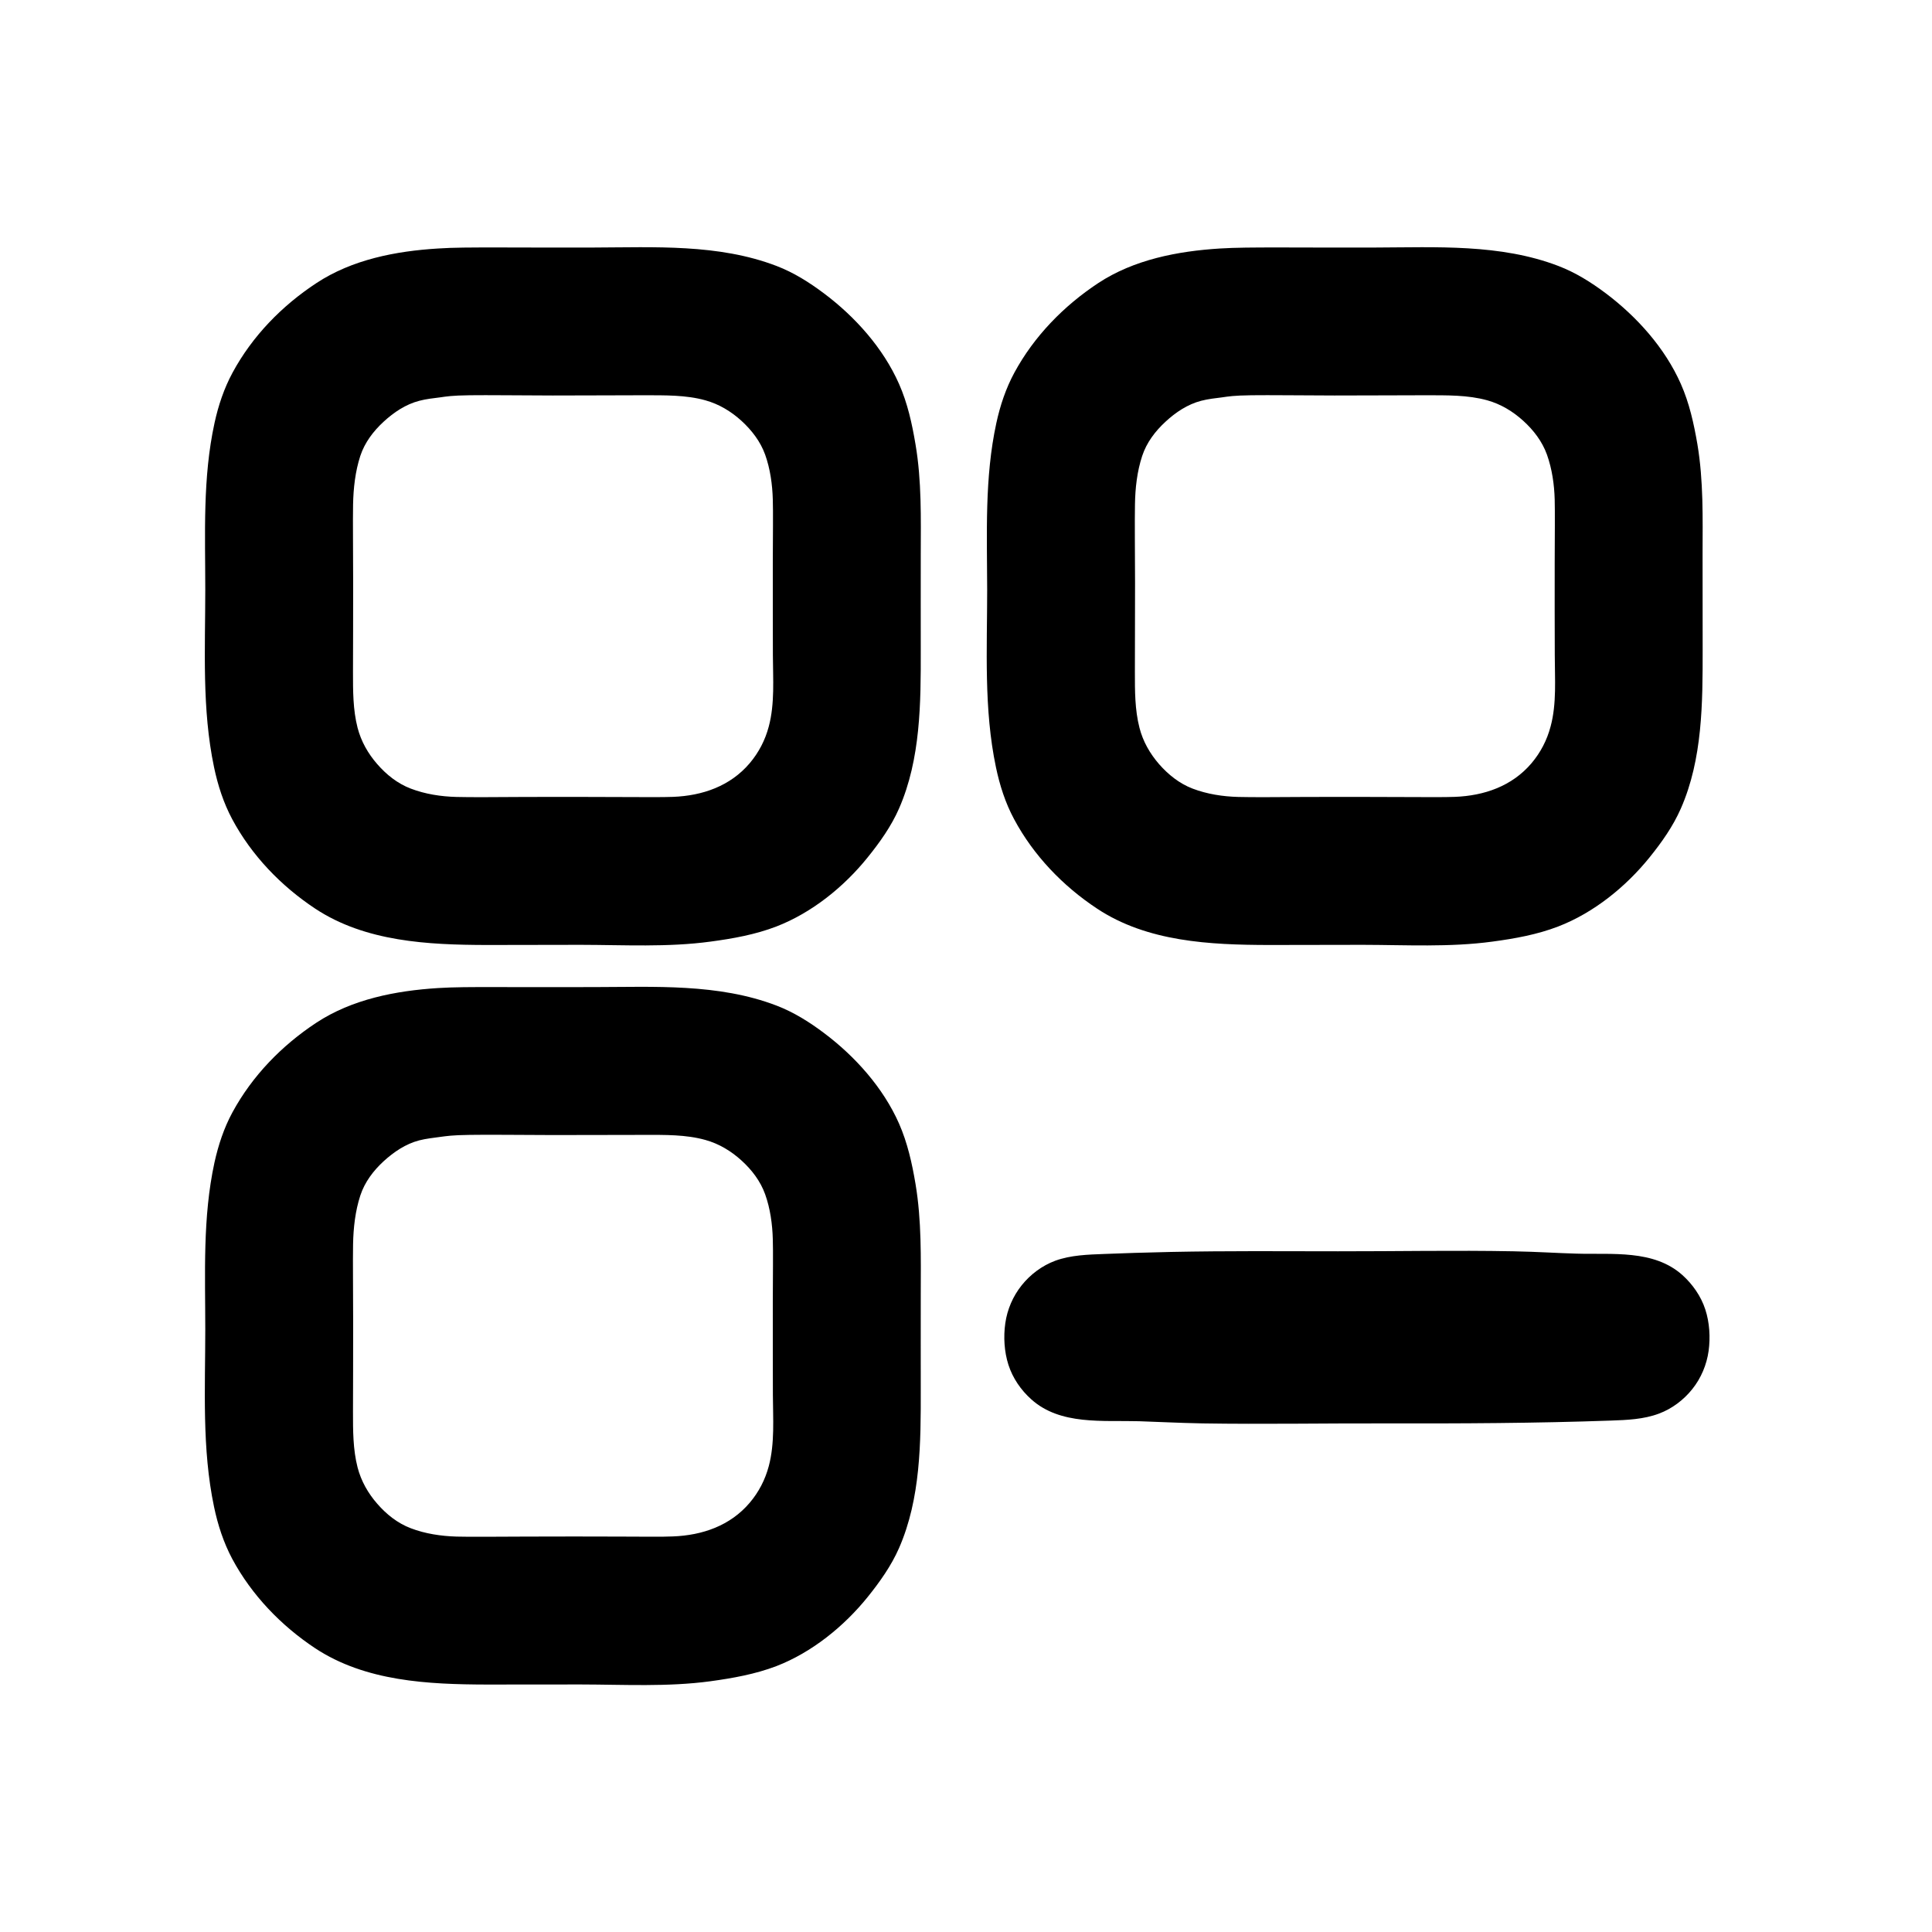
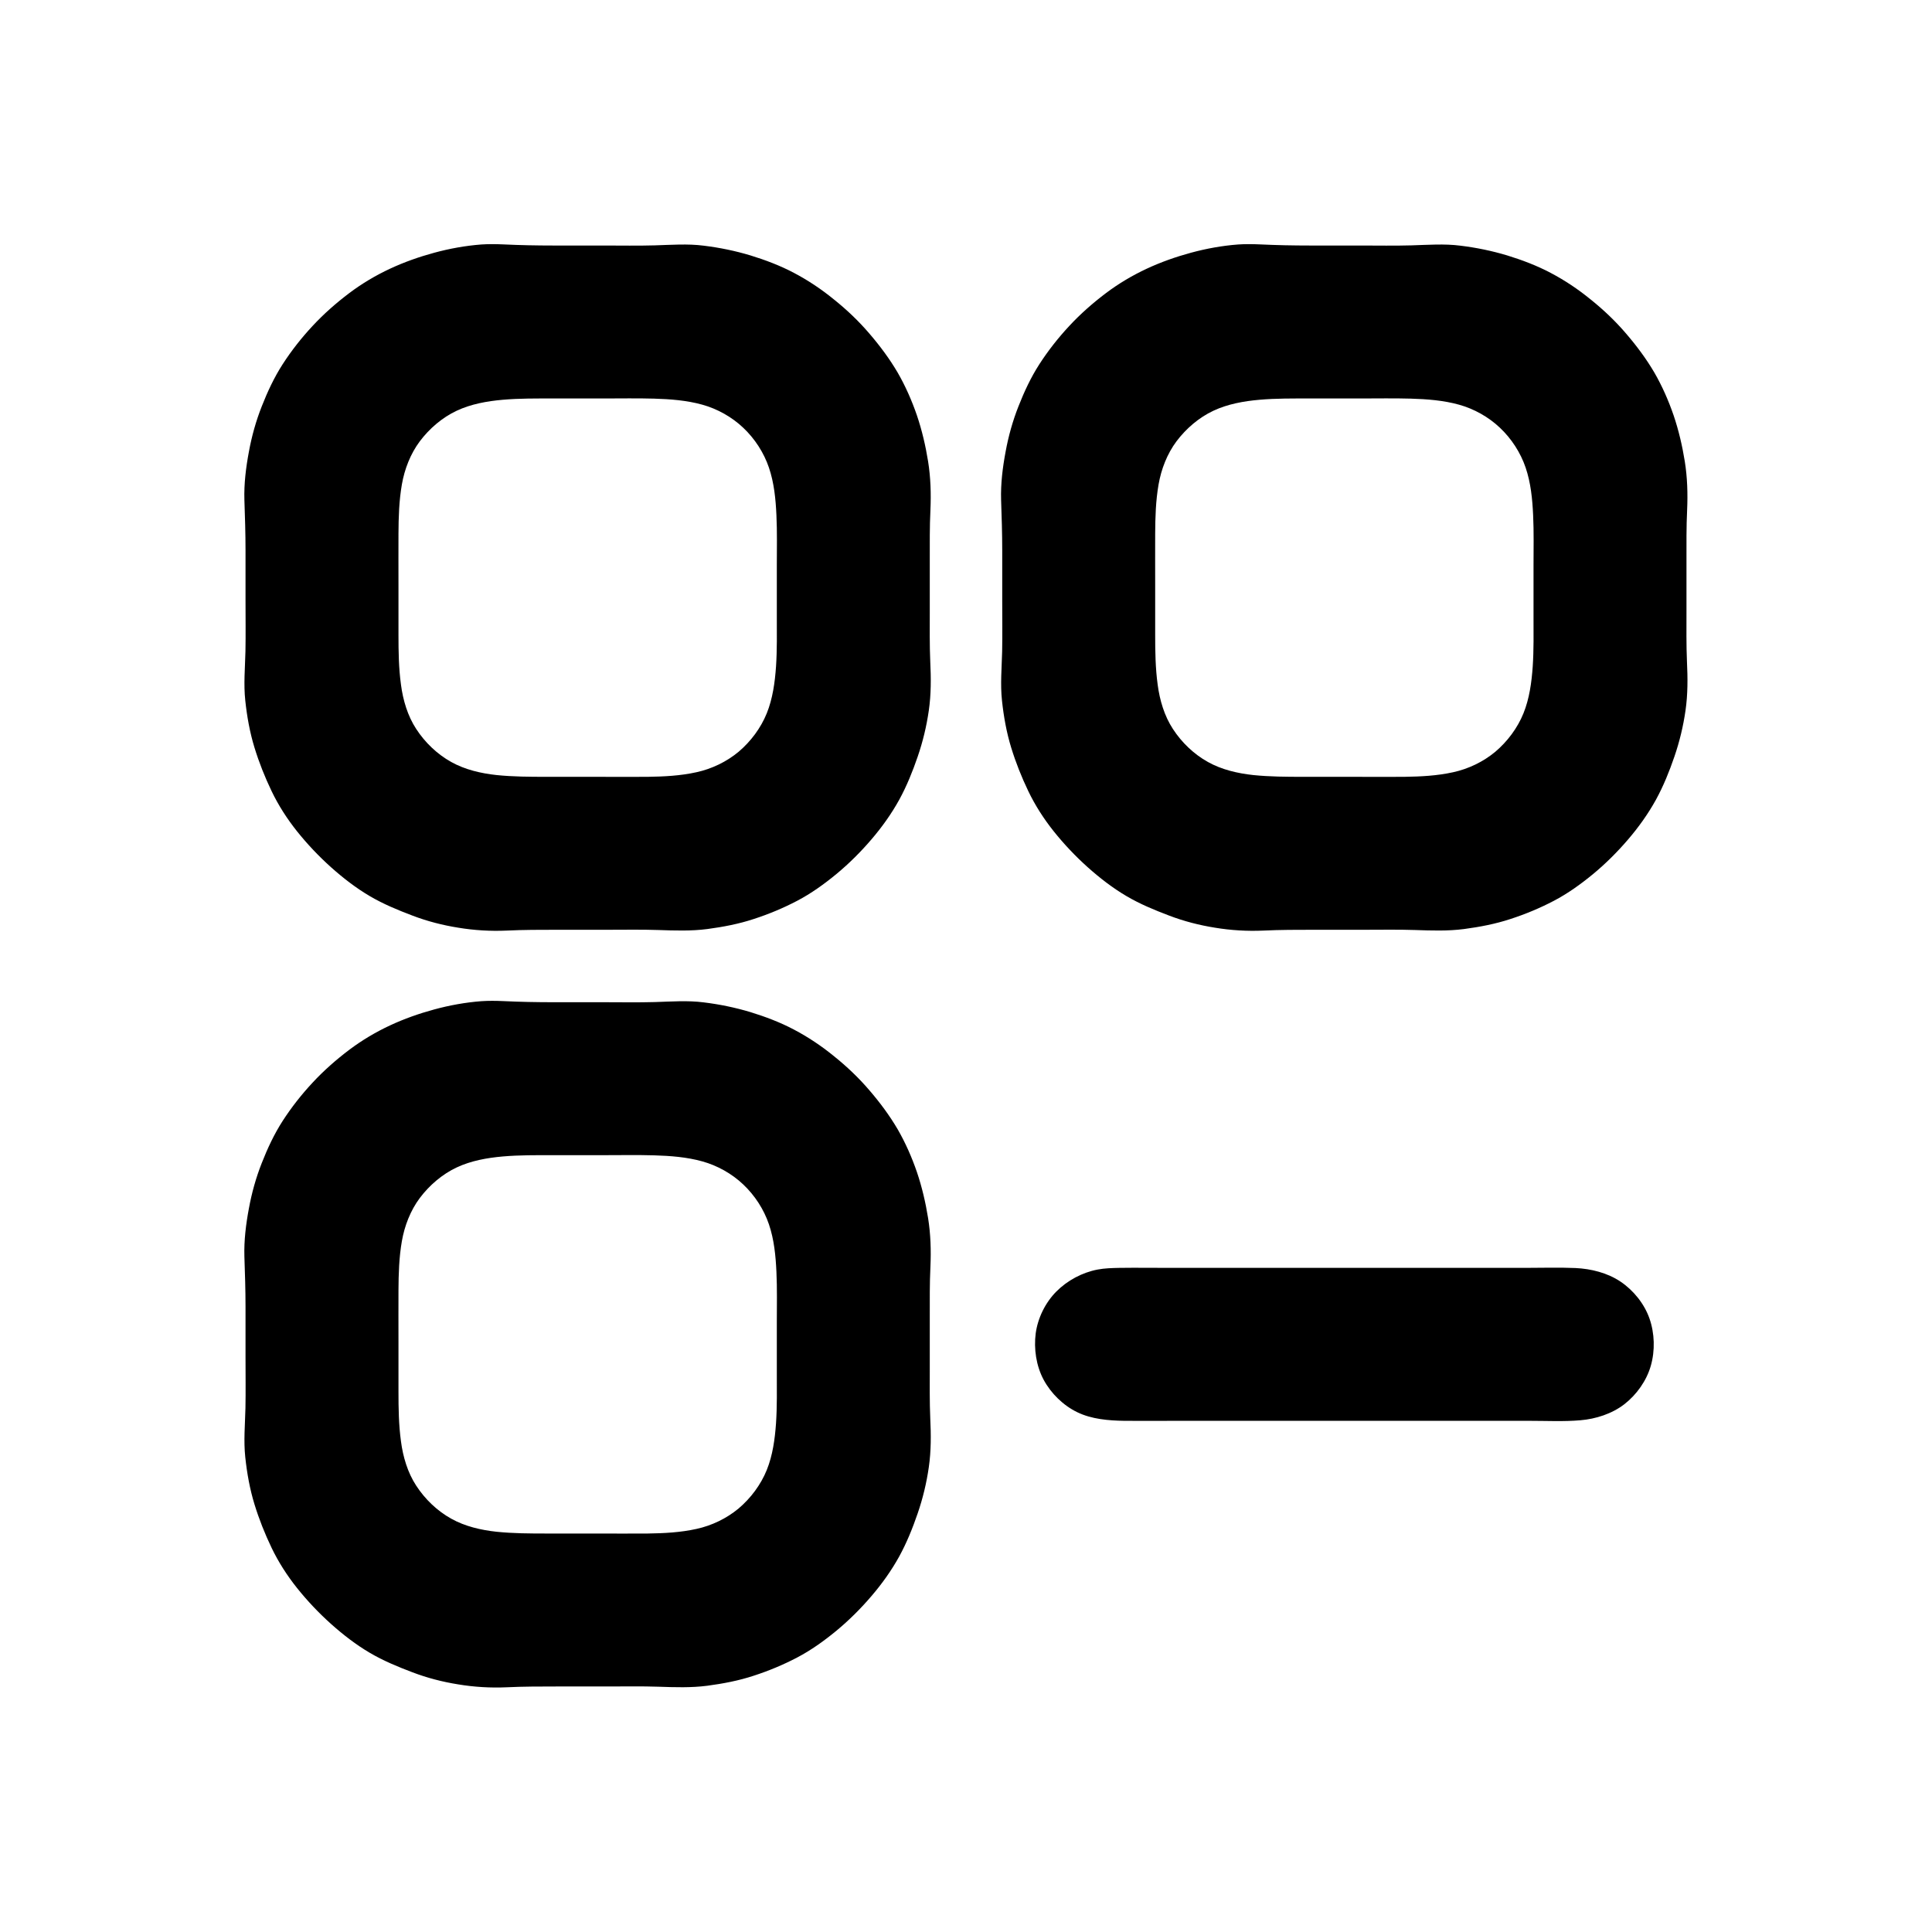
<svg xmlns="http://www.w3.org/2000/svg" width="24" height="24" viewBox="0 0 24 24" fill="none">
-   <path fill="currentColor" fill-rule="evenodd" d="M14.548 15.552C14.244 15.558 13.923 15.569 13.723 15.577C13.517 15.585 13.303 15.590 13.107 15.662C12.944 15.723 12.799 15.832 12.692 15.966C12.583 16.102 12.512 16.267 12.488 16.439C12.464 16.607 12.475 16.792 12.527 16.954C12.580 17.119 12.682 17.268 12.811 17.383C13.172 17.708 13.703 17.642 14.150 17.655C14.383 17.662 14.622 17.676 14.940 17.682C15.696 17.694 16.453 17.680 17.209 17.682C18.143 17.684 19.076 17.680 20.009 17.647C20.211 17.640 20.418 17.632 20.609 17.560C20.770 17.500 20.916 17.390 21.023 17.255C21.131 17.120 21.201 16.954 21.225 16.782C21.248 16.614 21.237 16.429 21.184 16.267C21.131 16.103 21.026 15.953 20.899 15.839C20.541 15.519 20.023 15.587 19.581 15.573C19.351 15.567 19.110 15.550 18.802 15.544C18.075 15.530 17.347 15.545 16.621 15.544C15.930 15.543 15.239 15.538 14.548 15.552ZM5.469 14.123C5.548 14.113 5.609 14.101 5.834 14.098C6.059 14.094 6.447 14.099 6.865 14.100C7.283 14.101 7.731 14.097 8.008 14.098C8.258 14.098 8.520 14.093 8.763 14.161C8.932 14.208 9.081 14.298 9.210 14.415C9.338 14.531 9.446 14.671 9.505 14.836C9.568 15.012 9.595 15.207 9.600 15.394C9.605 15.556 9.601 15.812 9.600 16.176C9.599 16.540 9.601 17.011 9.601 17.328C9.602 17.618 9.626 17.929 9.550 18.213C9.505 18.382 9.426 18.535 9.313 18.668C9.071 18.953 8.726 19.072 8.360 19.086C8.223 19.092 8.025 19.089 7.697 19.088C7.370 19.087 6.912 19.086 6.532 19.088C6.153 19.089 5.852 19.093 5.670 19.088C5.478 19.082 5.282 19.053 5.102 18.984C4.939 18.922 4.800 18.811 4.687 18.681C4.572 18.550 4.486 18.398 4.442 18.229C4.384 18.003 4.385 17.768 4.385 17.537C4.385 17.276 4.388 16.832 4.387 16.430C4.387 16.027 4.382 15.666 4.386 15.454C4.390 15.252 4.413 15.044 4.476 14.851C4.531 14.684 4.637 14.544 4.765 14.426C4.892 14.310 5.039 14.210 5.208 14.166C5.294 14.144 5.390 14.134 5.469 14.123ZM5.441 12.274C4.917 12.307 4.374 12.412 3.929 12.705C3.501 12.987 3.134 13.364 2.888 13.817C2.782 14.012 2.712 14.225 2.664 14.442C2.516 15.125 2.550 15.822 2.550 16.516C2.550 17.250 2.507 17.995 2.659 18.719C2.706 18.943 2.777 19.162 2.885 19.365C3.126 19.814 3.491 20.194 3.915 20.475C4.541 20.888 5.319 20.924 6.046 20.926C6.355 20.927 6.805 20.924 7.216 20.925C7.750 20.926 8.295 20.957 8.826 20.885C9.103 20.847 9.383 20.797 9.645 20.697C10.085 20.527 10.485 20.203 10.779 19.838C10.930 19.650 11.071 19.452 11.168 19.231C11.438 18.615 11.439 17.917 11.438 17.258C11.438 16.919 11.437 16.446 11.438 16.080C11.439 15.621 11.449 15.162 11.373 14.708C11.330 14.451 11.273 14.196 11.168 13.957C10.971 13.511 10.621 13.121 10.234 12.831C10.052 12.694 9.860 12.574 9.647 12.492C8.924 12.215 8.129 12.261 7.370 12.262C6.979 12.263 6.522 12.262 6.186 12.262C5.850 12.261 5.634 12.262 5.441 12.274ZM15.182 4.936C15.260 4.925 15.321 4.913 15.546 4.910C15.771 4.907 16.160 4.912 16.578 4.913C16.996 4.913 17.443 4.910 17.720 4.910C17.971 4.911 18.232 4.905 18.476 4.973C18.644 5.020 18.793 5.110 18.922 5.227C19.051 5.344 19.158 5.484 19.217 5.648C19.280 5.825 19.308 6.019 19.313 6.206C19.317 6.368 19.314 6.624 19.313 6.988C19.312 7.352 19.313 7.824 19.314 8.140C19.314 8.431 19.339 8.741 19.262 9.025C19.217 9.195 19.138 9.347 19.025 9.481C18.783 9.766 18.438 9.885 18.072 9.899C17.935 9.904 17.738 9.902 17.410 9.901C17.082 9.899 16.624 9.899 16.245 9.900C15.865 9.902 15.564 9.905 15.383 9.900C15.191 9.895 14.995 9.865 14.814 9.796C14.652 9.734 14.513 9.623 14.399 9.493C14.285 9.362 14.198 9.210 14.155 9.041C14.097 8.816 14.098 8.580 14.098 8.349C14.097 8.089 14.101 7.645 14.100 7.242C14.099 6.839 14.095 6.478 14.099 6.267C14.102 6.065 14.125 5.856 14.189 5.663C14.244 5.497 14.350 5.357 14.478 5.239C14.604 5.122 14.752 5.023 14.920 4.979C15.007 4.956 15.103 4.946 15.182 4.936ZM5.469 4.936C5.548 4.925 5.609 4.913 5.834 4.910C6.059 4.907 6.447 4.912 6.865 4.913C7.283 4.913 7.731 4.910 8.008 4.910C8.258 4.911 8.520 4.905 8.763 4.973C8.932 5.020 9.081 5.110 9.210 5.227C9.338 5.344 9.446 5.484 9.505 5.648C9.568 5.825 9.595 6.019 9.600 6.206C9.605 6.368 9.601 6.624 9.600 6.988C9.599 7.352 9.601 7.824 9.601 8.140C9.602 8.431 9.626 8.741 9.550 9.025C9.505 9.195 9.426 9.347 9.313 9.481C9.071 9.766 8.726 9.885 8.360 9.899C8.223 9.904 8.025 9.902 7.697 9.901C7.370 9.899 6.912 9.899 6.532 9.900C6.153 9.902 5.852 9.905 5.670 9.900C5.478 9.895 5.282 9.865 5.102 9.796C4.939 9.734 4.800 9.623 4.687 9.493C4.572 9.362 4.486 9.210 4.442 9.041C4.384 8.816 4.385 8.580 4.385 8.349C4.385 8.089 4.388 7.645 4.387 7.242C4.387 6.839 4.382 6.478 4.386 6.267C4.390 6.065 4.413 5.856 4.476 5.663C4.531 5.497 4.637 5.357 4.765 5.239C4.892 5.122 5.039 5.023 5.208 4.979C5.294 4.956 5.390 4.946 5.469 4.936ZM15.153 3.087C14.629 3.120 14.087 3.224 13.642 3.517C13.214 3.800 12.846 4.177 12.601 4.629C12.495 4.825 12.424 5.038 12.377 5.255C12.229 5.937 12.262 6.635 12.263 7.328C12.263 8.062 12.220 8.808 12.372 9.531C12.419 9.755 12.489 9.975 12.598 10.177C12.839 10.627 13.204 11.007 13.628 11.287C14.253 11.701 15.031 11.737 15.758 11.739C16.067 11.739 16.518 11.737 16.928 11.737C17.463 11.738 18.007 11.769 18.539 11.697C18.816 11.660 19.095 11.610 19.357 11.509C19.798 11.339 20.198 11.015 20.492 10.650C20.643 10.463 20.783 10.265 20.880 10.044C21.151 9.428 21.151 8.730 21.151 8.070C21.150 7.731 21.150 7.259 21.150 6.892C21.151 6.434 21.162 5.974 21.086 5.520C21.042 5.264 20.986 5.008 20.880 4.769C20.683 4.323 20.334 3.934 19.947 3.643C19.764 3.506 19.573 3.386 19.359 3.304C18.636 3.027 17.841 3.073 17.082 3.075C16.692 3.076 16.235 3.075 15.898 3.074C15.562 3.074 15.347 3.075 15.153 3.087ZM5.441 3.087C4.917 3.119 4.374 3.224 3.930 3.517C3.501 3.799 3.134 4.176 2.889 4.629C2.783 4.825 2.712 5.038 2.665 5.254C2.516 5.937 2.550 6.634 2.550 7.328C2.550 8.062 2.507 8.807 2.659 9.531C2.706 9.755 2.777 9.975 2.885 10.177C3.126 10.627 3.491 11.006 3.915 11.287C4.540 11.700 5.318 11.737 6.045 11.739C6.354 11.739 6.805 11.737 7.215 11.737C7.750 11.738 8.294 11.769 8.826 11.697C9.103 11.660 9.383 11.610 9.645 11.509C10.085 11.339 10.485 11.016 10.779 10.650C10.930 10.463 11.071 10.265 11.168 10.044C11.438 9.428 11.439 8.730 11.438 8.071C11.438 7.732 11.437 7.260 11.438 6.894C11.439 6.435 11.450 5.975 11.373 5.521C11.330 5.264 11.274 5.008 11.168 4.769C10.971 4.323 10.622 3.934 10.235 3.644C10.052 3.507 9.861 3.386 9.647 3.304C8.924 3.027 8.130 3.073 7.371 3.075C6.981 3.076 6.523 3.075 6.186 3.074C5.850 3.074 5.634 3.074 5.441 3.087Z" />
+   <path fill="currentColor" fill-rule="evenodd" d="M13.634 15.771 C13.444 15.807 13.258 15.907 13.122 16.044 C12.986 16.181 12.892 16.372 12.866 16.563 C12.841 16.756 12.872 16.967 12.964 17.139 C13.056 17.310 13.208 17.459 13.382 17.543 C13.561 17.630 13.770 17.647 13.968 17.650 C14.178 17.652 14.388 17.650 14.598 17.650 C14.807 17.650 15.017 17.650 15.227 17.650 C15.437 17.650 15.647 17.650 15.857 17.650 C16.067 17.650 16.277 17.650 16.487 17.650 C16.697 17.650 16.906 17.650 17.116 17.650 C17.326 17.650 17.536 17.650 17.746 17.650 C17.956 17.650 18.166 17.650 18.376 17.650 C18.586 17.650 18.795 17.650 19.005 17.650 C19.214 17.650 19.424 17.661 19.632 17.643 C19.825 17.627 20.025 17.562 20.178 17.444 C20.331 17.325 20.454 17.152 20.507 16.966 C20.561 16.777 20.555 16.563 20.490 16.378 C20.426 16.196 20.292 16.029 20.131 15.921 C19.969 15.812 19.766 15.761 19.571 15.752 C19.362 15.743 19.152 15.750 18.942 15.750 C18.733 15.750 18.523 15.750 18.313 15.750 C18.103 15.750 17.893 15.750 17.683 15.750 C17.473 15.750 17.263 15.750 17.053 15.750 C16.843 15.750 16.634 15.750 16.424 15.750 C16.214 15.750 16.004 15.750 15.794 15.750 C15.584 15.750 15.374 15.750 15.164 15.750 C14.954 15.750 14.744 15.750 14.535 15.750 C14.325 15.750 14.115 15.747 13.905 15.750 C13.814 15.752 13.723 15.754 13.634 15.771 Z M5.980 12.437 C5.782 12.452 5.584 12.488 5.393 12.540 C5.205 12.591 5.021 12.656 4.845 12.738 C4.667 12.821 4.497 12.922 4.340 13.040 C4.177 13.163 4.022 13.299 3.883 13.449 C3.746 13.596 3.620 13.756 3.511 13.925 C3.406 14.088 3.323 14.266 3.252 14.447 C3.180 14.629 3.127 14.819 3.092 15.011 C3.055 15.208 3.030 15.409 3.036 15.610 C3.043 15.817 3.050 16.025 3.050 16.233 C3.050 16.443 3.050 16.653 3.050 16.863 C3.050 17.073 3.053 17.283 3.049 17.492 C3.044 17.696 3.025 17.901 3.047 18.103 C3.068 18.300 3.103 18.497 3.161 18.686 C3.218 18.872 3.290 19.053 3.374 19.228 C3.459 19.405 3.567 19.573 3.690 19.727 C3.818 19.887 3.960 20.037 4.113 20.174 C4.262 20.307 4.422 20.431 4.594 20.532 C4.762 20.631 4.942 20.705 5.124 20.774 C5.307 20.844 5.498 20.893 5.692 20.924 C5.891 20.957 6.094 20.969 6.295 20.960 C6.503 20.950 6.712 20.950 6.920 20.950 C7.130 20.950 7.340 20.950 7.550 20.950 C7.760 20.950 7.970 20.946 8.179 20.953 C8.381 20.960 8.585 20.967 8.786 20.941 C8.981 20.915 9.177 20.878 9.364 20.816 C9.549 20.756 9.729 20.681 9.901 20.591 C10.077 20.499 10.239 20.382 10.392 20.256 C10.550 20.125 10.696 19.979 10.829 19.823 C10.958 19.672 11.075 19.508 11.171 19.334 C11.264 19.164 11.337 18.983 11.400 18.799 C11.464 18.613 11.510 18.421 11.538 18.226 C11.567 18.026 11.566 17.822 11.556 17.619 C11.547 17.411 11.550 17.201 11.550 16.992 C11.550 16.782 11.550 16.572 11.550 16.362 C11.550 16.153 11.548 15.944 11.558 15.735 C11.567 15.534 11.561 15.330 11.529 15.131 C11.498 14.938 11.453 14.745 11.390 14.559 C11.327 14.376 11.248 14.196 11.151 14.028 C11.050 13.856 10.930 13.695 10.800 13.544 C10.667 13.388 10.517 13.246 10.357 13.118 C10.204 12.993 10.038 12.882 9.863 12.790 C9.691 12.699 9.508 12.630 9.323 12.573 C9.134 12.516 8.939 12.476 8.743 12.452 C8.542 12.426 8.337 12.442 8.134 12.448 C7.924 12.454 7.714 12.450 7.505 12.450 C7.295 12.450 7.085 12.450 6.875 12.450 C6.667 12.450 6.458 12.446 6.251 12.436 C6.160 12.432 6.070 12.431 5.980 12.437 Z M6.246 14.366 C6.453 14.348 6.661 14.350 6.869 14.350 C7.078 14.350 7.288 14.350 7.498 14.350 C7.707 14.350 7.917 14.346 8.126 14.352 C8.327 14.358 8.530 14.373 8.724 14.427 C8.912 14.479 9.092 14.580 9.233 14.714 C9.376 14.849 9.489 15.023 9.552 15.209 C9.616 15.397 9.636 15.600 9.645 15.799 C9.655 16.008 9.650 16.217 9.650 16.426 C9.650 16.636 9.650 16.845 9.650 17.055 C9.650 17.263 9.654 17.472 9.640 17.680 C9.626 17.877 9.599 18.078 9.525 18.261 C9.451 18.444 9.326 18.611 9.175 18.739 C9.026 18.863 8.841 18.952 8.651 18.993 C8.453 19.037 8.248 19.047 8.046 19.050 C7.836 19.052 7.626 19.050 7.417 19.050 C7.207 19.050 6.997 19.050 6.788 19.050 C6.581 19.050 6.374 19.049 6.168 19.028 C5.974 19.007 5.776 18.961 5.606 18.866 C5.431 18.769 5.279 18.623 5.170 18.455 C5.064 18.293 5.006 18.097 4.981 17.905 C4.953 17.701 4.950 17.494 4.950 17.289 C4.950 17.079 4.950 16.869 4.950 16.660 C4.950 16.450 4.949 16.240 4.950 16.031 C4.951 15.826 4.957 15.620 4.992 15.419 C5.025 15.228 5.099 15.037 5.215 14.882 C5.334 14.724 5.494 14.586 5.674 14.502 C5.851 14.419 6.051 14.383 6.246 14.366 Z M15.380 3.037 C15.182 3.052 14.984 3.088 14.793 3.140 C14.605 3.191 14.421 3.256 14.245 3.338 C14.067 3.421 13.897 3.522 13.740 3.640 C13.577 3.763 13.422 3.899 13.283 4.049 C13.146 4.196 13.020 4.356 12.911 4.525 C12.806 4.688 12.723 4.866 12.652 5.047 C12.580 5.229 12.527 5.419 12.492 5.611 C12.455 5.808 12.430 6.009 12.436 6.210 C12.443 6.417 12.450 6.625 12.450 6.833 C12.450 7.043 12.450 7.253 12.450 7.463 C12.450 7.673 12.453 7.883 12.449 8.092 C12.444 8.296 12.425 8.501 12.447 8.703 C12.468 8.900 12.503 9.097 12.561 9.286 C12.618 9.472 12.690 9.653 12.774 9.828 C12.859 10.005 12.967 10.173 13.090 10.327 C13.218 10.487 13.360 10.637 13.513 10.774 C13.662 10.907 13.822 11.031 13.994 11.132 C14.162 11.231 14.342 11.305 14.524 11.374 C14.707 11.444 14.898 11.493 15.092 11.524 C15.291 11.557 15.494 11.569 15.695 11.560 C15.903 11.550 16.112 11.550 16.320 11.550 C16.530 11.550 16.740 11.550 16.950 11.550 C17.160 11.550 17.370 11.546 17.579 11.553 C17.781 11.560 17.985 11.567 18.186 11.541 C18.381 11.515 18.577 11.478 18.764 11.416 C18.949 11.356 19.129 11.281 19.301 11.191 C19.477 11.099 19.639 10.982 19.792 10.856 C19.950 10.725 20.096 10.579 20.229 10.423 C20.358 10.272 20.475 10.108 20.571 9.934 C20.664 9.764 20.737 9.583 20.800 9.399 C20.864 9.213 20.910 9.021 20.938 8.826 C20.967 8.626 20.966 8.422 20.956 8.219 C20.947 8.011 20.950 7.801 20.950 7.592 C20.950 7.382 20.950 7.172 20.950 6.962 C20.950 6.753 20.948 6.544 20.958 6.335 C20.967 6.134 20.961 5.930 20.929 5.731 C20.898 5.538 20.853 5.345 20.790 5.159 C20.727 4.976 20.648 4.796 20.551 4.628 C20.450 4.456 20.330 4.295 20.200 4.144 C20.067 3.988 19.917 3.846 19.757 3.718 C19.604 3.593 19.438 3.482 19.263 3.390 C19.091 3.299 18.908 3.230 18.723 3.173 C18.534 3.116 18.339 3.076 18.143 3.052 C17.942 3.026 17.737 3.042 17.534 3.048 C17.324 3.054 17.114 3.050 16.905 3.050 C16.695 3.050 16.485 3.050 16.275 3.050 C16.067 3.050 15.858 3.046 15.651 3.036 C15.560 3.032 15.470 3.031 15.380 3.037 Z M15.646 4.966 C15.853 4.948 16.061 4.950 16.269 4.950 C16.478 4.950 16.688 4.950 16.898 4.950 C17.107 4.950 17.317 4.946 17.526 4.952 C17.727 4.958 17.930 4.973 18.124 5.027 C18.312 5.079 18.492 5.180 18.633 5.314 C18.776 5.449 18.889 5.623 18.952 5.809 C19.016 5.997 19.036 6.200 19.045 6.399 C19.055 6.608 19.050 6.817 19.050 7.026 C19.050 7.236 19.050 7.445 19.050 7.655 C19.050 7.863 19.054 8.072 19.040 8.280 C19.026 8.477 18.999 8.678 18.925 8.861 C18.851 9.044 18.726 9.211 18.575 9.339 C18.426 9.463 18.241 9.552 18.051 9.593 C17.853 9.637 17.648 9.647 17.446 9.650 C17.236 9.652 17.026 9.650 16.817 9.650 C16.607 9.650 16.397 9.650 16.188 9.650 C15.981 9.650 15.774 9.649 15.568 9.628 C15.374 9.607 15.176 9.561 15.006 9.466 C14.831 9.369 14.679 9.223 14.570 9.055 C14.464 8.893 14.406 8.697 14.381 8.505 C14.353 8.301 14.350 8.094 14.350 7.889 C14.350 7.679 14.350 7.469 14.350 7.260 C14.350 7.050 14.349 6.840 14.350 6.631 C14.351 6.426 14.357 6.220 14.392 6.019 C14.425 5.828 14.499 5.637 14.615 5.482 C14.734 5.324 14.894 5.186 15.074 5.102 C15.251 5.019 15.451 4.983 15.646 4.966 Z M5.980 3.037 C5.782 3.052 5.584 3.088 5.393 3.140 C5.205 3.191 5.021 3.256 4.845 3.338 C4.667 3.421 4.497 3.522 4.340 3.640 C4.177 3.763 4.022 3.899 3.883 4.049 C3.746 4.196 3.620 4.356 3.511 4.525 C3.406 4.688 3.323 4.866 3.252 5.047 C3.180 5.229 3.127 5.419 3.092 5.611 C3.055 5.808 3.030 6.009 3.036 6.210 C3.043 6.417 3.050 6.625 3.050 6.833 C3.050 7.043 3.050 7.253 3.050 7.463 C3.050 7.673 3.053 7.883 3.049 8.092 C3.044 8.296 3.025 8.501 3.047 8.703 C3.068 8.900 3.103 9.097 3.161 9.286 C3.218 9.472 3.290 9.653 3.374 9.828 C3.459 10.005 3.567 10.173 3.690 10.327 C3.818 10.487 3.960 10.637 4.113 10.774 C4.262 10.907 4.422 11.031 4.594 11.132 C4.762 11.231 4.942 11.305 5.124 11.374 C5.307 11.444 5.498 11.493 5.692 11.524 C5.891 11.557 6.094 11.569 6.295 11.560 C6.503 11.550 6.712 11.550 6.920 11.550 C7.130 11.550 7.340 11.550 7.550 11.550 C7.760 11.550 7.970 11.546 8.179 11.553 C8.381 11.560 8.585 11.567 8.786 11.541 C8.981 11.515 9.177 11.478 9.364 11.416 C9.549 11.356 9.729 11.281 9.901 11.191 C10.077 11.099 10.239 10.982 10.392 10.856 C10.550 10.725 10.696 10.579 10.829 10.423 C10.958 10.272 11.075 10.108 11.171 9.934 C11.264 9.764 11.337 9.583 11.400 9.399 C11.464 9.213 11.510 9.021 11.538 8.826 C11.567 8.626 11.566 8.422 11.556 8.219 C11.547 8.011 11.550 7.801 11.550 7.592 C11.550 7.382 11.550 7.172 11.550 6.962 C11.550 6.753 11.548 6.544 11.558 6.335 C11.567 6.134 11.561 5.930 11.529 5.731 C11.498 5.538 11.453 5.345 11.390 5.159 C11.327 4.976 11.248 4.796 11.151 4.628 C11.050 4.456 10.930 4.295 10.800 4.144 C10.667 3.988 10.517 3.846 10.357 3.718 C10.204 3.593 10.038 3.482 9.863 3.390 C9.691 3.299 9.508 3.230 9.323 3.173 C9.134 3.116 8.939 3.076 8.743 3.052 C8.542 3.026 8.337 3.042 8.134 3.048 C7.924 3.054 7.714 3.050 7.505 3.050 C7.295 3.050 7.085 3.050 6.875 3.050 C6.667 3.050 6.458 3.046 6.251 3.036 C6.160 3.032 6.070 3.031 5.980 3.037 Z M6.246 4.966 C6.453 4.948 6.661 4.950 6.869 4.950 C7.078 4.950 7.288 4.950 7.498 4.950 C7.707 4.950 7.917 4.946 8.126 4.952 C8.327 4.958 8.530 4.973 8.724 5.027 C8.912 5.079 9.092 5.180 9.233 5.314 C9.376 5.449 9.489 5.623 9.552 5.809 C9.616 5.997 9.636 6.200 9.645 6.399 C9.655 6.608 9.650 6.817 9.650 7.026 C9.650 7.236 9.650 7.445 9.650 7.655 C9.650 7.863 9.654 8.072 9.640 8.280 C9.626 8.477 9.599 8.678 9.525 8.861 C9.451 9.044 9.326 9.211 9.175 9.339 C9.026 9.463 8.841 9.552 8.651 9.593 C8.453 9.637 8.248 9.647 8.046 9.650 C7.836 9.652 7.626 9.650 7.417 9.650 C7.207 9.650 6.997 9.650 6.788 9.650 C6.581 9.650 6.374 9.649 6.168 9.628 C5.974 9.607 5.776 9.561 5.606 9.466 C5.431 9.369 5.279 9.223 5.170 9.055 C5.064 8.893 5.006 8.697 4.981 8.505 C4.953 8.301 4.950 8.094 4.950 7.889 C4.950 7.679 4.950 7.469 4.950 7.260 C4.950 7.050 4.949 6.840 4.950 6.631 C4.951 6.426 4.957 6.220 4.992 6.019 C5.025 5.828 5.099 5.637 5.215 5.482 C5.334 5.324 5.494 5.186 5.674 5.102 C5.851 5.019 6.051 4.983 6.246 4.966 Z" />
</svg>
